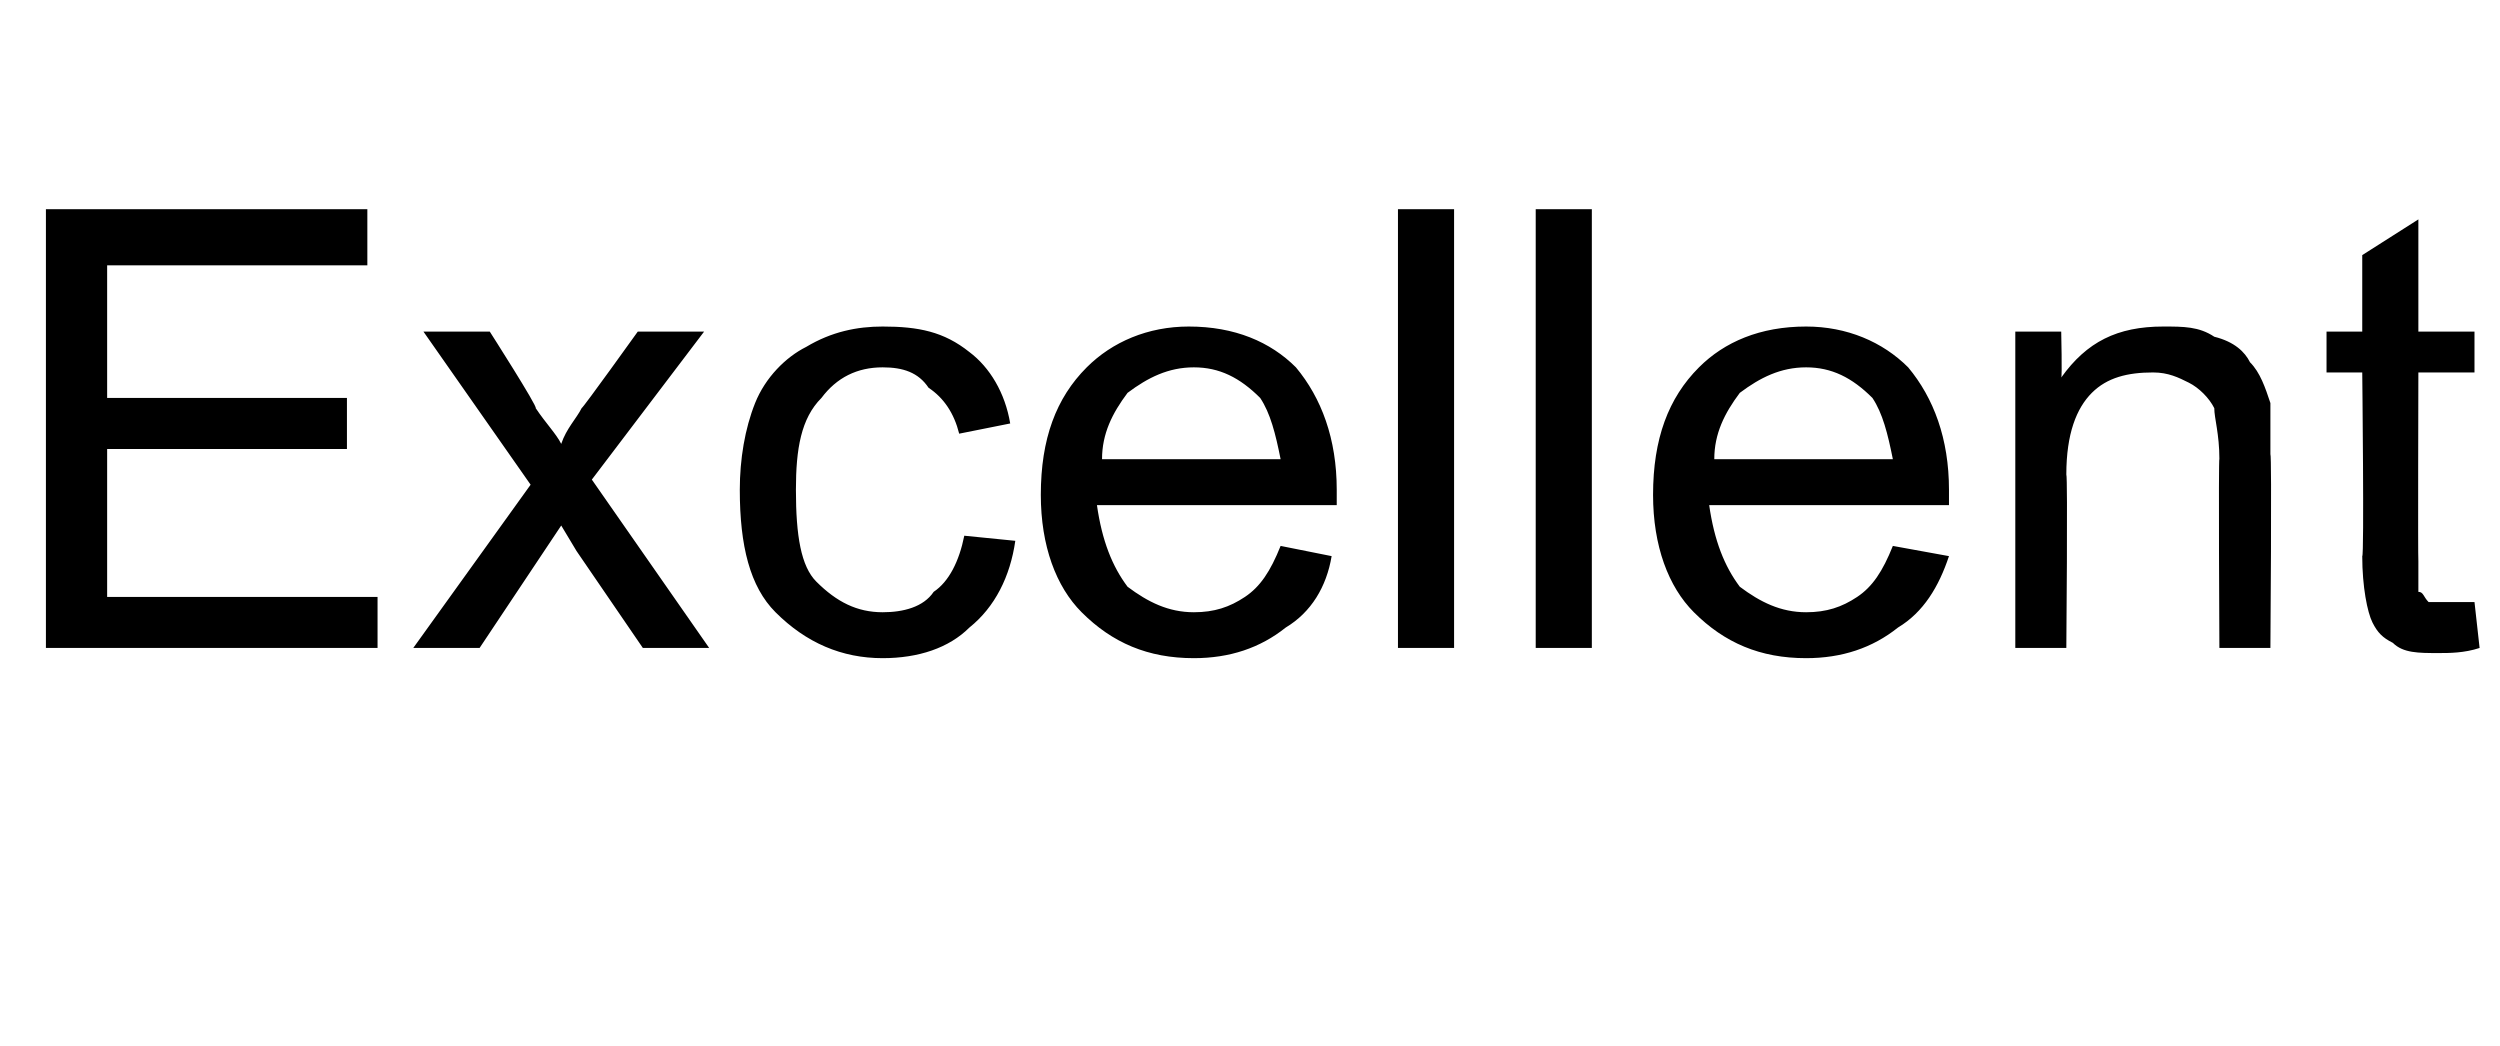
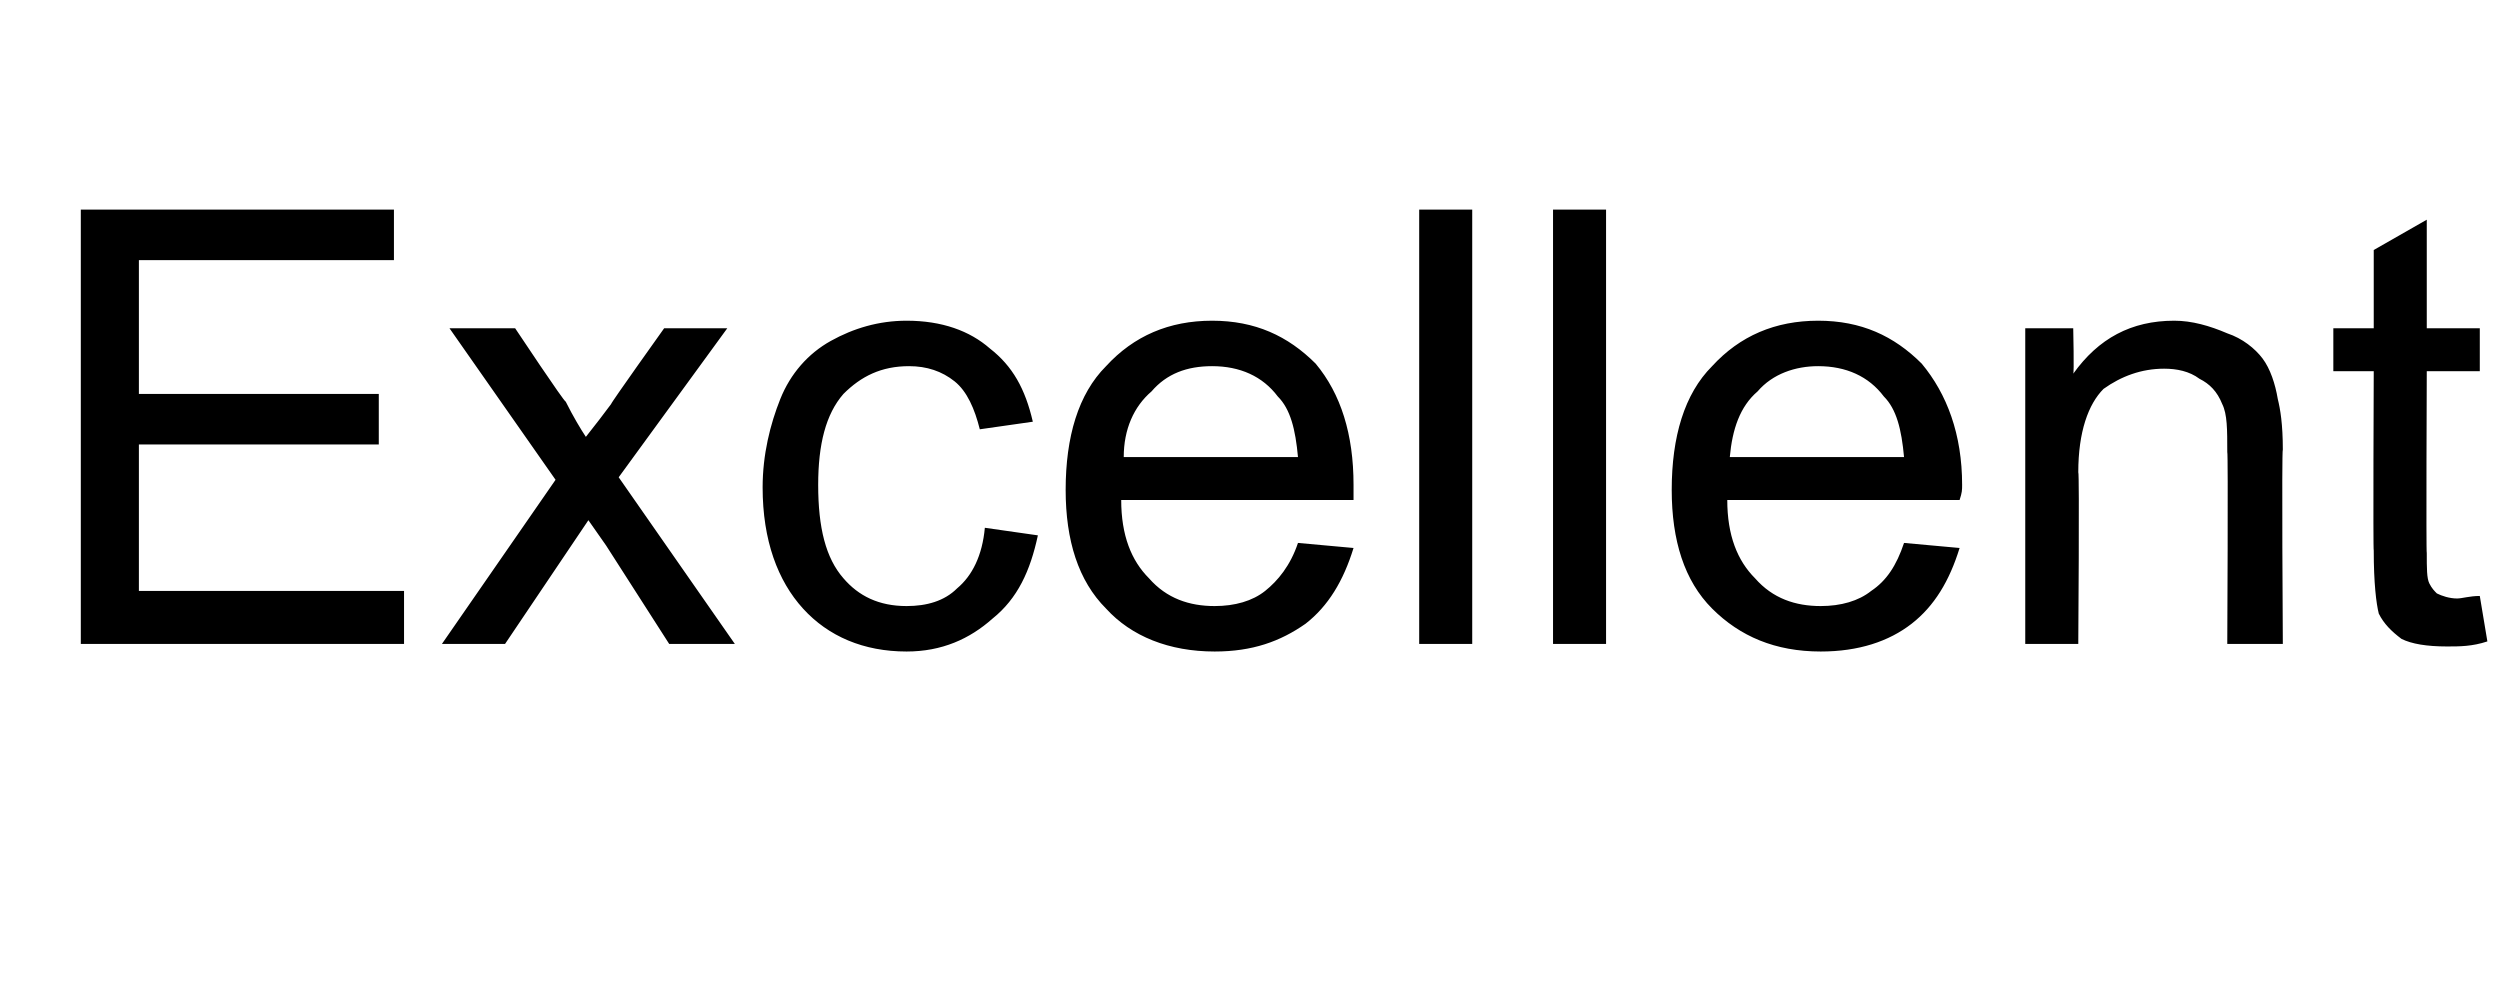
- <svg xmlns="http://www.w3.org/2000/svg" version="1.1" width="49px" height="20.5px" viewBox="0 -4 49 20.5" style="top:-4px">
+ <svg xmlns="http://www.w3.org/2000/svg" version="1.1" width="99px" height="39.1px" viewBox="0 -8 99 39.1" style="top:-8px">
  <defs />
-   <g id="Polygon5205">
-     <path d="M 0.9 8.7 L 0.9 0.1 L 7.2 0.1 L 7.2 1.2 L 2.1 1.2 L 2.1 3.8 L 6.8 3.8 L 6.8 4.8 L 2.1 4.8 L 2.1 7.7 L 7.4 7.7 L 7.4 8.7 L 0.9 8.7 Z M 8.1 8.7 L 10.4 5.5 L 8.3 2.5 L 9.6 2.5 C 9.6 2.5 10.54 3.97 10.5 4 C 10.7 4.3 10.9 4.5 11 4.7 C 11.1 4.4 11.3 4.2 11.4 4 C 11.44 3.98 12.5 2.5 12.5 2.5 L 13.8 2.5 L 11.6 5.4 L 13.9 8.7 L 12.6 8.7 L 11.3 6.8 L 11 6.3 L 9.4 8.7 L 8.1 8.7 Z M 18.9 6.5 C 18.9 6.5 19.9 6.6 19.9 6.6 C 19.8 7.3 19.5 7.9 19 8.3 C 18.6 8.7 18 8.9 17.3 8.9 C 16.5 8.9 15.8 8.6 15.2 8 C 14.7 7.5 14.5 6.7 14.5 5.6 C 14.5 5 14.6 4.4 14.8 3.9 C 15 3.4 15.4 3 15.8 2.8 C 16.3 2.5 16.8 2.4 17.3 2.4 C 18 2.4 18.5 2.5 19 2.9 C 19.4 3.2 19.7 3.7 19.8 4.3 C 19.8 4.3 18.8 4.5 18.8 4.5 C 18.7 4.1 18.5 3.8 18.2 3.6 C 18 3.3 17.7 3.2 17.3 3.2 C 16.8 3.2 16.4 3.4 16.1 3.8 C 15.7 4.2 15.6 4.8 15.6 5.6 C 15.6 6.5 15.7 7.1 16 7.4 C 16.4 7.8 16.8 8 17.3 8 C 17.7 8 18.1 7.9 18.3 7.6 C 18.6 7.4 18.8 7 18.9 6.5 Z M 25.1 6.7 C 25.1 6.7 26.1 6.9 26.1 6.9 C 26 7.5 25.7 8 25.2 8.3 C 24.7 8.7 24.1 8.9 23.4 8.9 C 22.5 8.9 21.8 8.6 21.2 8 C 20.7 7.5 20.4 6.7 20.4 5.7 C 20.4 4.6 20.7 3.8 21.3 3.2 C 21.8 2.7 22.5 2.4 23.3 2.4 C 24.2 2.4 24.9 2.7 25.4 3.2 C 25.9 3.8 26.2 4.6 26.2 5.6 C 26.2 5.7 26.2 5.8 26.2 5.9 C 26.2 5.9 21.5 5.9 21.5 5.9 C 21.6 6.6 21.8 7.1 22.1 7.5 C 22.5 7.8 22.9 8 23.4 8 C 23.8 8 24.1 7.9 24.4 7.7 C 24.7 7.5 24.9 7.2 25.1 6.7 Z M 21.6 5 C 21.6 5 25.1 5 25.1 5 C 25 4.5 24.9 4.1 24.7 3.8 C 24.3 3.4 23.9 3.2 23.4 3.2 C 22.9 3.2 22.5 3.4 22.1 3.7 C 21.8 4.1 21.6 4.5 21.6 5 Z M 27.4 8.7 L 27.4 0.1 L 28.5 0.1 L 28.5 8.7 L 27.4 8.7 Z M 30.1 8.7 L 30.1 0.1 L 31.2 0.1 L 31.2 8.7 L 30.1 8.7 Z M 37.1 6.7 C 37.1 6.7 38.2 6.9 38.2 6.9 C 38 7.5 37.7 8 37.2 8.3 C 36.7 8.7 36.1 8.9 35.4 8.9 C 34.5 8.9 33.8 8.6 33.2 8 C 32.7 7.5 32.4 6.7 32.4 5.7 C 32.4 4.6 32.7 3.8 33.3 3.2 C 33.8 2.7 34.5 2.4 35.4 2.4 C 36.2 2.4 36.9 2.7 37.4 3.2 C 37.9 3.8 38.2 4.6 38.2 5.6 C 38.2 5.7 38.2 5.8 38.2 5.9 C 38.2 5.9 33.5 5.9 33.5 5.9 C 33.6 6.6 33.8 7.1 34.1 7.5 C 34.5 7.8 34.9 8 35.4 8 C 35.8 8 36.1 7.9 36.4 7.7 C 36.7 7.5 36.9 7.2 37.1 6.7 Z M 33.6 5 C 33.6 5 37.1 5 37.1 5 C 37 4.5 36.9 4.1 36.7 3.8 C 36.3 3.4 35.9 3.2 35.4 3.2 C 34.9 3.2 34.5 3.4 34.1 3.7 C 33.8 4.1 33.6 4.5 33.6 5 Z M 39.5 8.7 L 39.5 2.5 L 40.4 2.5 C 40.4 2.5 40.42 3.4 40.4 3.4 C 40.9 2.7 41.5 2.4 42.4 2.4 C 42.8 2.4 43.1 2.4 43.4 2.6 C 43.8 2.7 44 2.9 44.1 3.1 C 44.3 3.3 44.4 3.6 44.5 3.9 C 44.5 4.1 44.5 4.4 44.5 4.9 C 44.53 4.91 44.5 8.7 44.5 8.7 L 43.5 8.7 C 43.5 8.7 43.48 4.95 43.5 5 C 43.5 4.5 43.4 4.2 43.4 4 C 43.3 3.8 43.1 3.6 42.9 3.5 C 42.7 3.4 42.5 3.3 42.2 3.3 C 41.7 3.3 41.3 3.4 41 3.7 C 40.7 4 40.5 4.5 40.5 5.3 C 40.53 5.34 40.5 8.7 40.5 8.7 L 39.5 8.7 Z M 48 7.8 C 48.1 7.8 48.3 7.8 48.5 7.8 C 48.5 7.8 48.6 8.7 48.6 8.7 C 48.3 8.8 48 8.8 47.8 8.8 C 47.4 8.8 47.1 8.8 46.9 8.6 C 46.7 8.5 46.6 8.4 46.5 8.2 C 46.4 8 46.3 7.5 46.3 6.9 C 46.34 6.91 46.3 3.3 46.3 3.3 L 45.6 3.3 L 45.6 2.5 L 46.3 2.5 L 46.3 1 L 47.4 0.3 L 47.4 2.5 L 48.5 2.5 L 48.5 3.3 L 47.4 3.3 C 47.4 3.3 47.39 6.97 47.4 7 C 47.4 7.3 47.4 7.5 47.4 7.6 C 47.5 7.6 47.5 7.7 47.6 7.8 C 47.7 7.8 47.8 7.8 48 7.8 C 48 7.8 48 7.8 48 7.8 Z " stroke="none" fill="#000" />
+   <g id="Polygon7933">
+     <path d="M 3.2 17.5 L 3.2 0.3 L 15.6 0.3 L 15.6 2.3 L 5.5 2.3 L 5.5 7.6 L 15 7.6 L 15 9.6 L 5.5 9.6 L 5.5 15.4 L 16 15.4 L 16 17.5 L 3.2 17.5 Z M 17.5 17.5 L 22 11 L 17.8 5 L 20.4 5 C 20.4 5 22.36 7.95 22.4 7.9 C 22.7 8.5 23 9 23.2 9.3 C 23.6 8.8 23.9 8.4 24.2 8 C 24.18 7.97 26.3 5 26.3 5 L 28.8 5 L 24.5 10.9 L 29.1 17.5 L 26.5 17.5 L 24 13.6 L 23.3 12.6 L 20 17.5 L 17.5 17.5 Z M 39 12.9 C 39 12.9 41.1 13.2 41.1 13.2 C 40.8 14.6 40.3 15.7 39.3 16.5 C 38.4 17.3 37.3 17.8 35.9 17.8 C 34.2 17.8 32.8 17.2 31.8 16.1 C 30.8 15 30.2 13.4 30.2 11.3 C 30.2 10 30.5 8.8 30.9 7.8 C 31.3 6.8 32 6 32.9 5.5 C 33.8 5 34.8 4.7 35.9 4.7 C 37.3 4.7 38.4 5.1 39.2 5.8 C 40.1 6.5 40.6 7.4 40.9 8.7 C 40.9 8.7 38.8 9 38.8 9 C 38.6 8.2 38.3 7.5 37.8 7.1 C 37.3 6.7 36.7 6.5 36 6.5 C 34.9 6.5 34.1 6.9 33.4 7.6 C 32.7 8.4 32.4 9.6 32.4 11.2 C 32.4 12.9 32.7 14.1 33.4 14.9 C 34 15.6 34.8 16 35.9 16 C 36.7 16 37.4 15.8 37.9 15.3 C 38.5 14.8 38.9 14 39 12.9 Z M 51.4 13.5 C 51.4 13.5 53.6 13.7 53.6 13.7 C 53.2 15 52.6 16 51.7 16.7 C 50.7 17.4 49.6 17.8 48.1 17.8 C 46.3 17.8 44.8 17.2 43.8 16.1 C 42.7 15 42.2 13.4 42.2 11.4 C 42.2 9.3 42.7 7.6 43.8 6.5 C 44.9 5.3 46.3 4.7 48 4.7 C 49.7 4.7 51 5.3 52.1 6.4 C 53.1 7.6 53.6 9.2 53.6 11.2 C 53.6 11.4 53.6 11.5 53.6 11.8 C 53.6 11.8 44.4 11.8 44.4 11.8 C 44.4 13.2 44.8 14.2 45.5 14.9 C 46.2 15.7 47.1 16 48.1 16 C 48.9 16 49.6 15.8 50.1 15.4 C 50.6 15 51.1 14.4 51.4 13.5 Z M 44.5 10.1 C 44.5 10.1 51.4 10.1 51.4 10.1 C 51.3 9 51.1 8.2 50.6 7.7 C 50 6.9 49.1 6.5 48 6.5 C 47 6.5 46.2 6.8 45.6 7.5 C 44.9 8.1 44.5 9 44.5 10.1 Z M 56.2 17.5 L 56.2 0.3 L 58.3 0.3 L 58.3 17.5 L 56.2 17.5 Z M 61.5 17.5 L 61.5 0.3 L 63.6 0.3 L 63.6 17.5 L 61.5 17.5 Z M 75.4 13.5 C 75.4 13.5 77.6 13.7 77.6 13.7 C 77.2 15 76.6 16 75.7 16.7 C 74.8 17.4 73.6 17.8 72.1 17.8 C 70.3 17.8 68.9 17.2 67.8 16.1 C 66.7 15 66.2 13.4 66.2 11.4 C 66.2 9.3 66.7 7.6 67.8 6.5 C 68.9 5.3 70.3 4.7 72 4.7 C 73.7 4.7 75 5.3 76.1 6.4 C 77.1 7.6 77.7 9.2 77.7 11.2 C 77.7 11.4 77.7 11.5 77.6 11.8 C 77.6 11.8 68.4 11.8 68.4 11.8 C 68.4 13.2 68.8 14.2 69.5 14.9 C 70.2 15.7 71.1 16 72.1 16 C 72.9 16 73.6 15.8 74.1 15.4 C 74.7 15 75.1 14.4 75.4 13.5 Z M 68.5 10.1 C 68.5 10.1 75.4 10.1 75.4 10.1 C 75.3 9 75.1 8.2 74.6 7.7 C 74 6.9 73.1 6.5 72 6.5 C 71.1 6.5 70.2 6.8 69.6 7.5 C 68.9 8.1 68.6 9 68.5 10.1 Z M 80.2 17.5 L 80.2 5 L 82.1 5 C 82.1 5 82.14 6.8 82.1 6.8 C 83.1 5.4 84.4 4.7 86.1 4.7 C 86.8 4.7 87.5 4.9 88.2 5.2 C 88.8 5.4 89.3 5.8 89.6 6.2 C 89.9 6.6 90.1 7.2 90.2 7.8 C 90.3 8.2 90.4 8.8 90.4 9.8 C 90.35 9.82 90.4 17.5 90.4 17.5 L 88.2 17.5 C 88.2 17.5 88.24 9.9 88.2 9.9 C 88.2 9 88.2 8.4 88 8 C 87.8 7.5 87.5 7.2 87.1 7 C 86.7 6.7 86.2 6.6 85.7 6.6 C 84.8 6.6 84 6.9 83.3 7.4 C 82.7 8 82.3 9.1 82.3 10.7 C 82.35 10.68 82.3 17.5 82.3 17.5 L 80.2 17.5 Z M 97.3 15.7 C 97.5 15.7 97.8 15.6 98.2 15.6 C 98.2 15.6 98.5 17.4 98.5 17.4 C 97.9 17.6 97.4 17.6 96.9 17.6 C 96.1 17.6 95.5 17.5 95.1 17.3 C 94.7 17 94.4 16.7 94.2 16.3 C 94.1 15.9 94 15.1 94 13.8 C 93.97 13.83 94 6.7 94 6.7 L 92.4 6.7 L 92.4 5 L 94 5 L 94 1.9 L 96.1 0.7 L 96.1 5 L 98.2 5 L 98.2 6.7 L 96.1 6.7 C 96.1 6.7 96.07 13.95 96.1 13.9 C 96.1 14.5 96.1 14.9 96.2 15.1 C 96.3 15.3 96.4 15.4 96.5 15.5 C 96.7 15.6 97 15.7 97.3 15.7 C 97.3 15.7 97.3 15.7 97.3 15.7 Z " stroke="none" fill="#000" />
  </g>
</svg>
